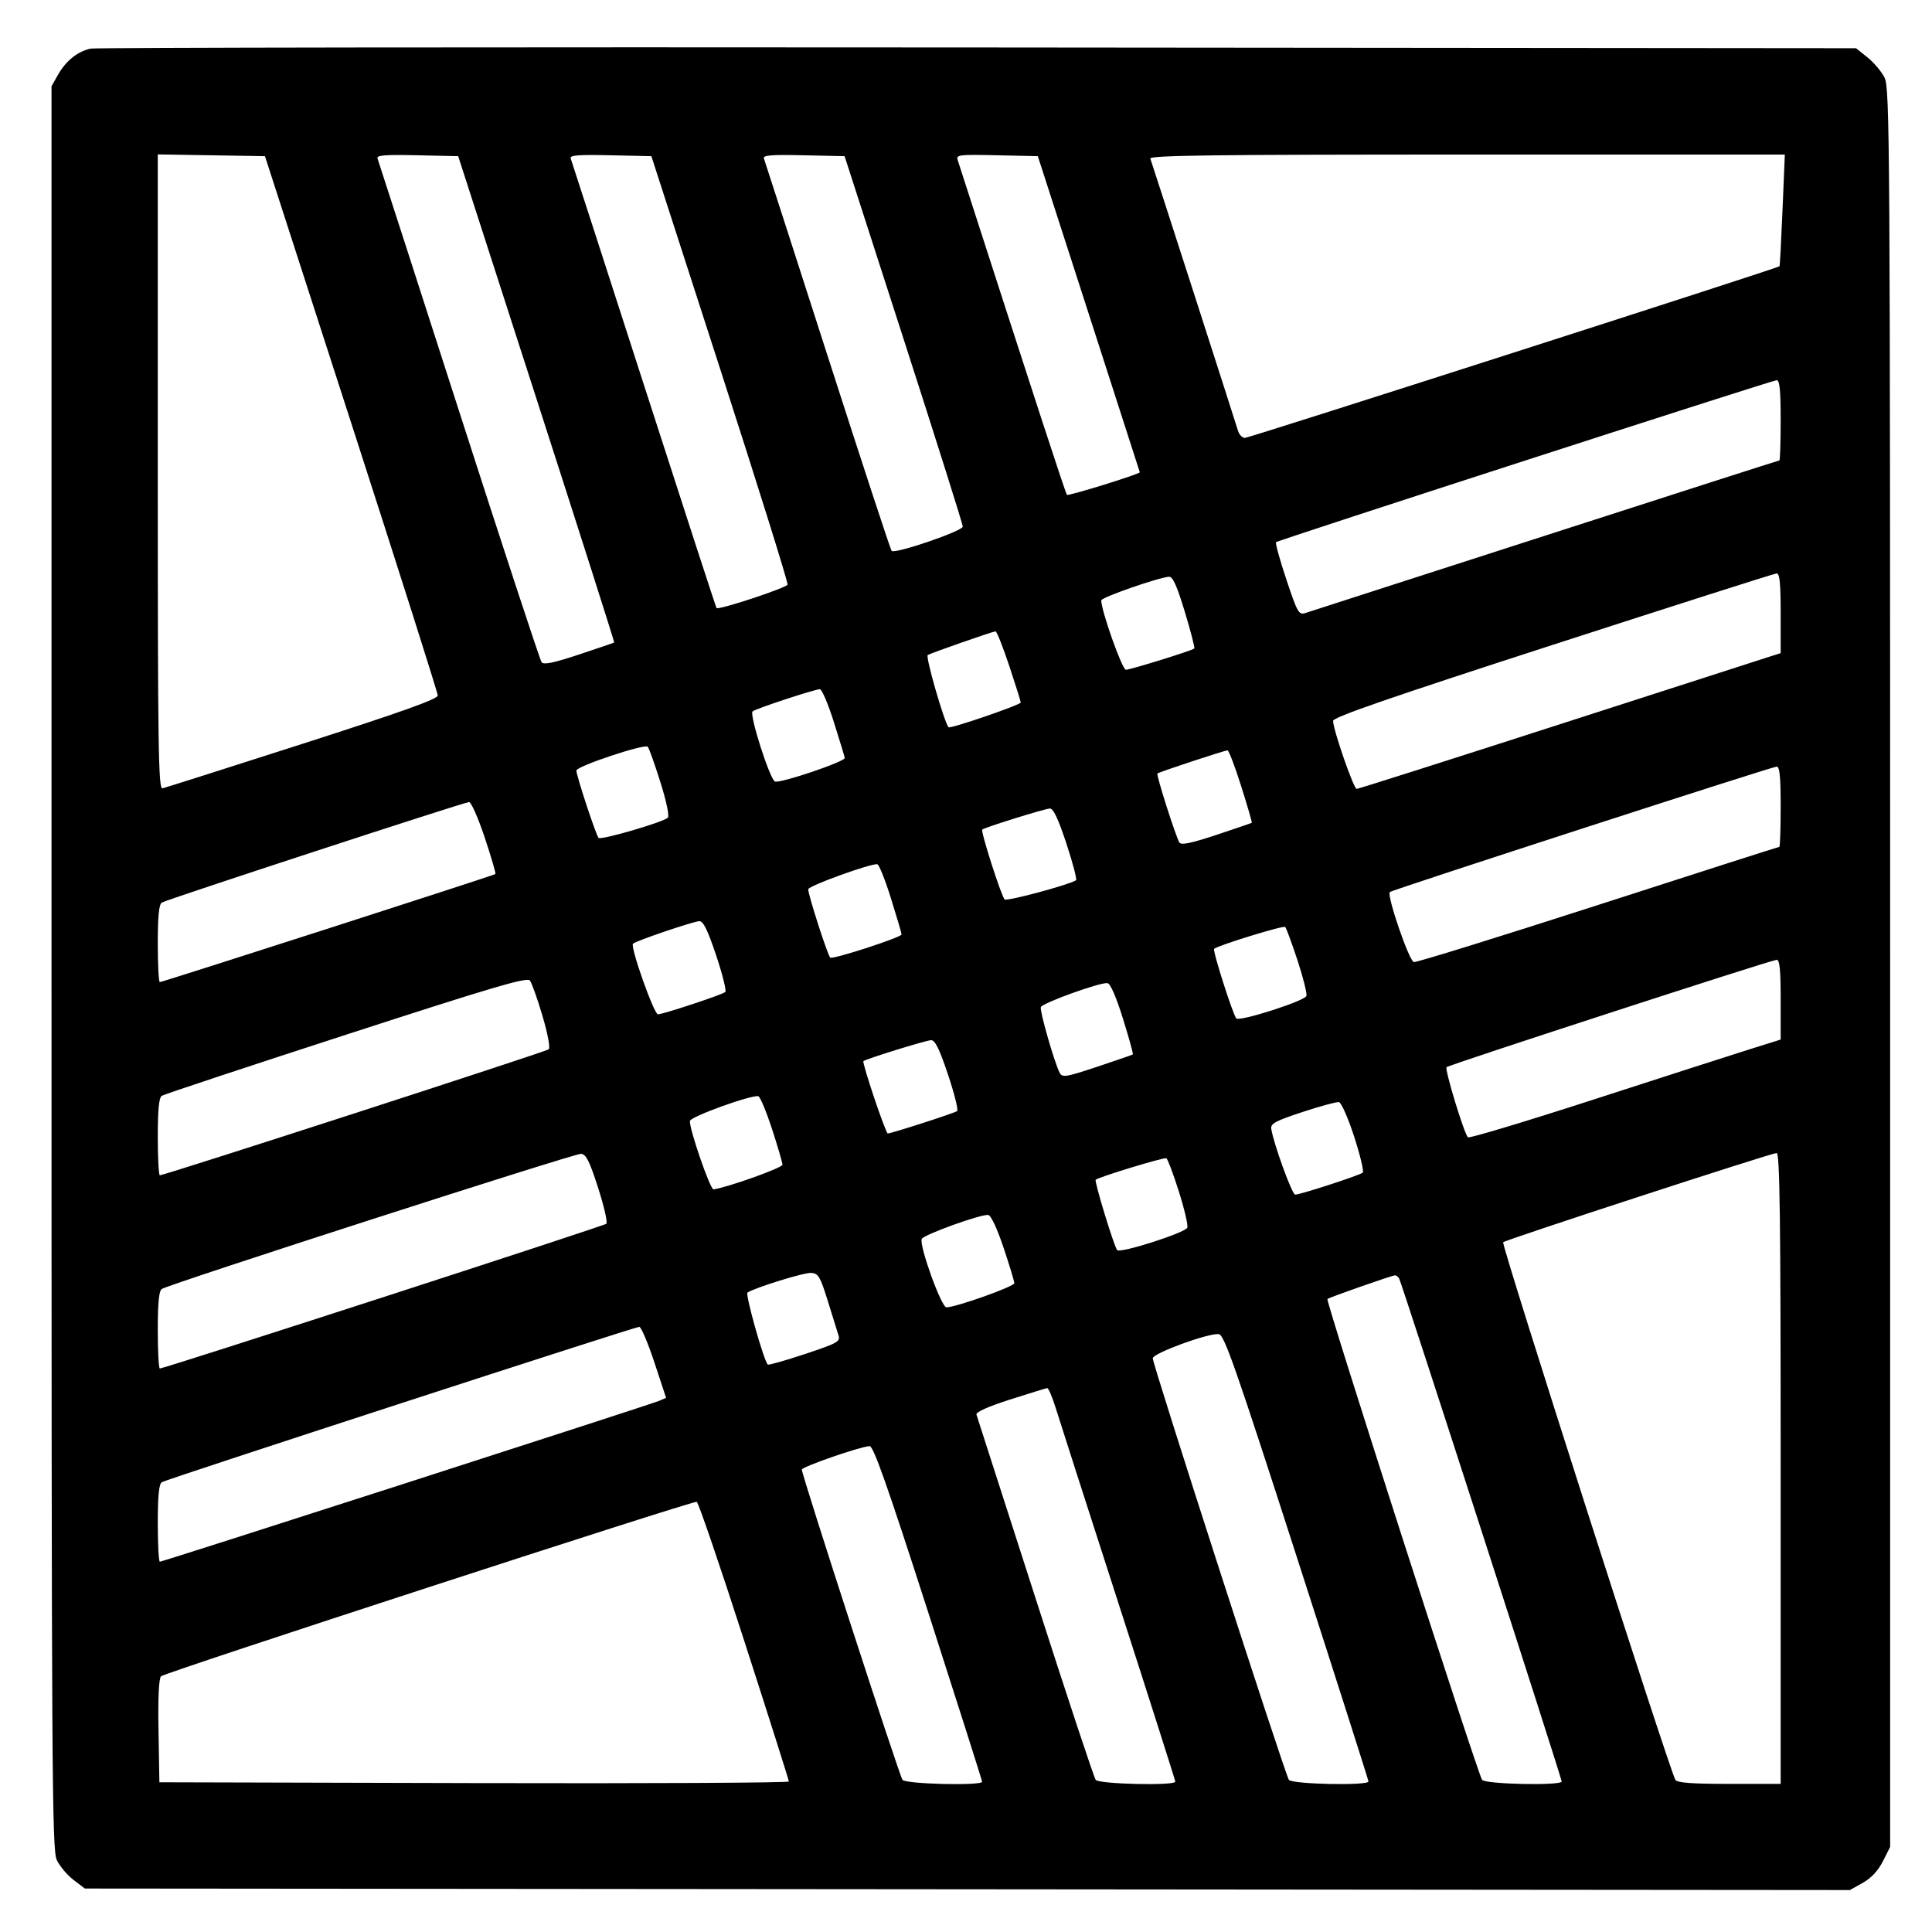
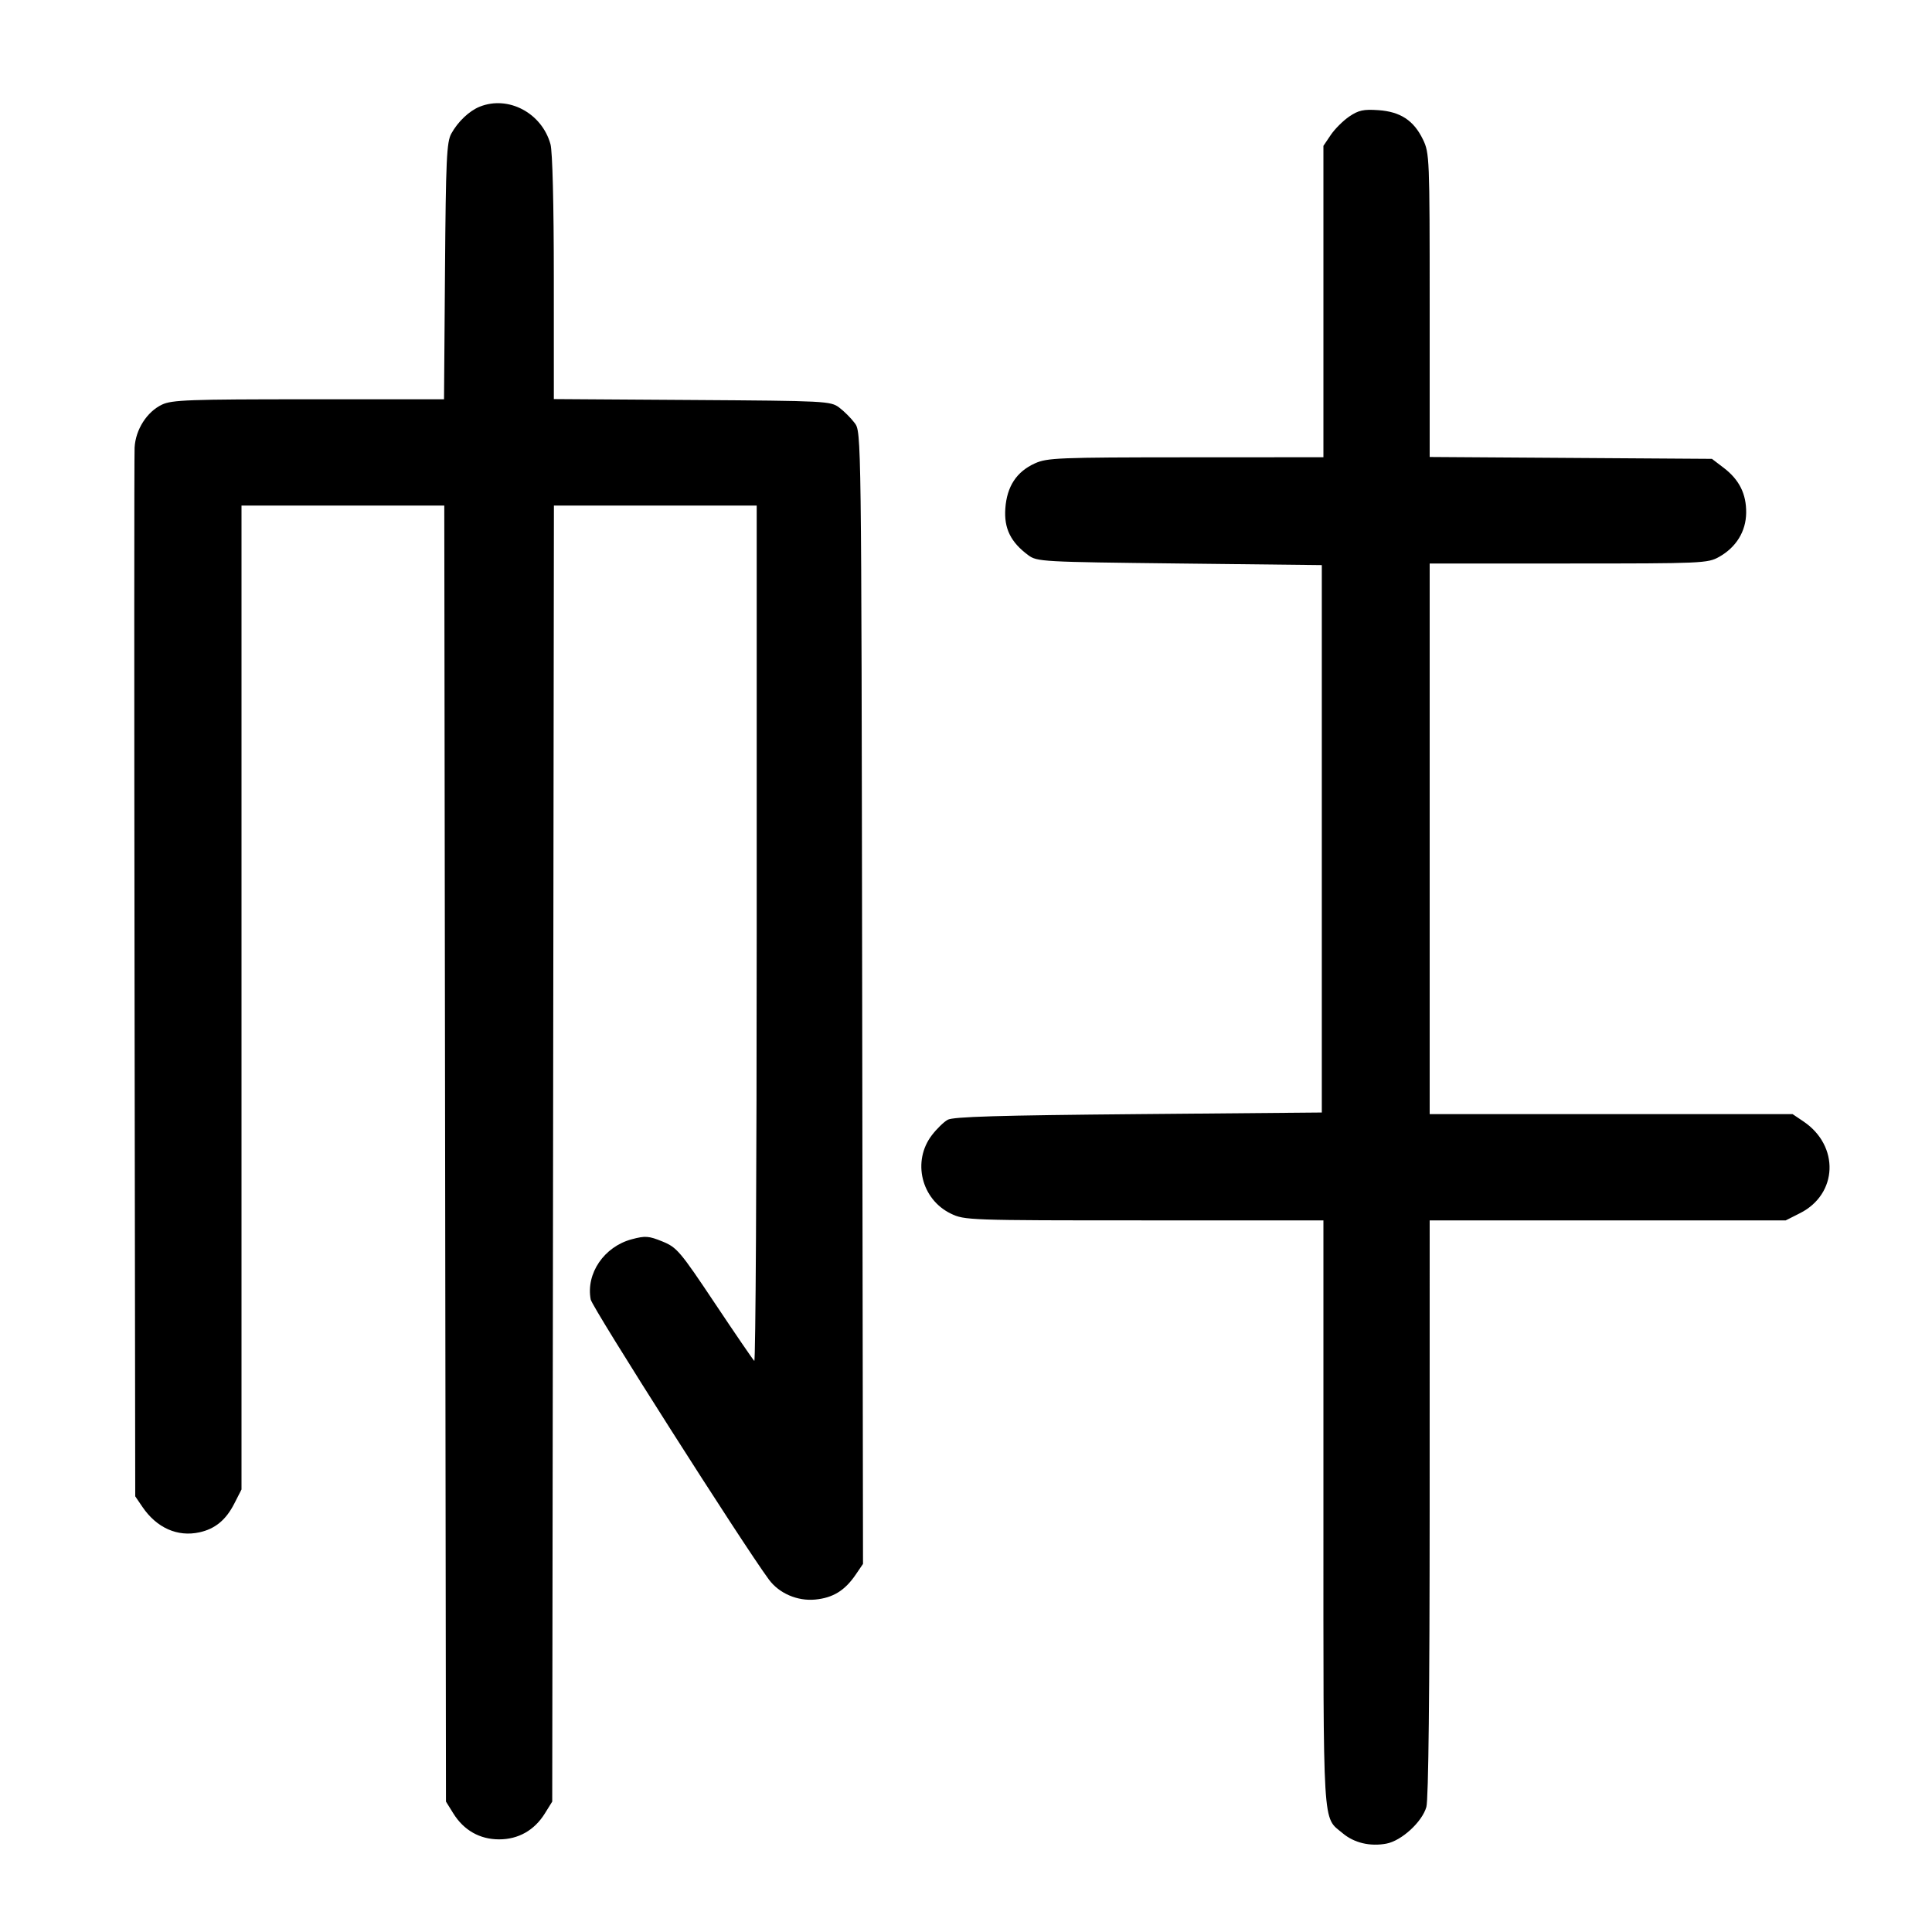
<svg xmlns="http://www.w3.org/2000/svg" width="1000" height="1000" viewBox="0 0 1000 1000" version="1.1" id="svg5">
-   <path d="M46.989 25.157 C 40.310 26.523,34.197 31.379,30.113 38.560 L 26.667 44.621 26.667 500.808 C 26.667 920.246,26.887 957.460,29.401 962.759 C 30.905 965.928,34.784 970.542,38.021 973.011 L 43.907 977.500 500.704 977.894 L 957.500 978.289 964.167 974.554 C 968.556 972.095,972.114 968.282,974.583 963.390 L 978.333 955.960 978.331 500.897 C 978.328 70.950,978.167 45.518,975.414 40.119 C 973.811 36.975,969.839 32.279,966.586 29.682 L 960.671 24.961 506.250 24.564 C 256.318 24.345,49.651 24.612,46.989 25.157 M181.859 219.167 C 206.453 295.250,226.582 358.625,226.591 360.000 C 226.602 361.829,207.802 368.541,156.574 385.000 C 118.056 397.375,85.445 407.742,84.104 408.039 C 81.978 408.509,81.667 387.576,81.667 244.249 L 81.667 79.919 109.405 80.376 L 137.143 80.833 181.859 219.167 M277.728 206.547 C 300.040 275.689,318.117 332.396,317.898 332.562 C 317.679 332.729,309.474 335.529,299.665 338.784 C 286.534 343.142,281.434 344.193,280.330 342.769 C 279.506 341.704,260.241 283.083,237.518 212.500 C 214.796 141.917,195.845 83.206,195.404 82.032 C 194.774 80.352,199.134 79.997,215.882 80.365 L 237.161 80.833 277.728 206.547 M372.709 190.833 C 392.266 251.333,407.986 301.628,407.641 302.599 C 407.037 304.302,371.955 315.880,370.879 314.732 C 370.587 314.421,353.665 262.417,333.274 199.167 C 312.883 135.917,295.840 83.206,295.401 82.032 C 294.774 80.352,299.134 79.997,315.878 80.365 L 337.151 80.833 372.709 190.833 M467.747 175.617 C 484.569 227.748,498.333 271.371,498.333 272.557 C 498.333 274.863,463.239 286.863,461.505 285.150 C 460.958 284.609,446.041 239.167,428.356 184.167 C 410.671 129.167,395.842 83.206,395.403 82.032 C 394.774 80.352,399.134 79.997,415.882 80.365 L 437.160 80.833 467.747 175.617 M563.548 162.500 C 578.054 207.417,589.940 244.292,589.961 244.446 C 590.086 245.344,552.968 256.857,552.252 256.141 C 551.550 255.439,536.468 209.227,495.701 82.866 C 494.811 80.110,496.254 79.932,515.959 80.366 L 537.175 80.833 563.548 162.500 M922.628 108.728 C 921.971 124.528,921.267 137.622,921.064 137.825 C 920.057 138.832,646.496 226.667,644.366 226.667 C 643.005 226.667,641.389 224.979,640.775 222.917 C 639.271 217.869,596.385 84.725,595.411 82.083 C 594.800 80.426,628.263 80.000,759.233 80.000 L 923.823 80.000 922.628 108.728 M921.667 217.500 C 921.667 228.958,921.365 238.333,920.996 238.333 C 920.627 238.333,866.065 255.850,799.746 277.258 C 733.427 298.667,677.550 316.695,675.575 317.321 C 672.260 318.370,671.510 317.035,665.819 299.957 C 662.428 289.782,660.020 281.092,660.466 280.645 C 661.518 279.593,916.839 196.977,919.583 196.800 C 921.146 196.700,921.667 201.873,921.667 217.500 M921.667 317.371 L 921.667 338.075 916.250 339.782 C 913.271 340.721,864.230 356.530,807.270 374.912 C 750.309 393.294,703.031 408.333,702.207 408.333 C 700.654 408.333,690.000 377.605,690.000 373.126 C 690.000 371.240,719.167 361.146,803.750 333.760 C 866.313 313.503,918.438 296.871,919.583 296.798 C 921.145 296.700,921.667 301.848,921.667 317.371 M613.267 316.695 C 616.328 326.795,618.532 335.336,618.166 335.676 C 617.006 336.754,585.059 346.667,582.745 346.667 C 580.850 346.667,570.000 316.095,570.000 310.757 C 570.000 309.224,599.561 298.919,605.101 298.520 C 607.010 298.383,609.185 303.223,613.267 316.695 M522.362 344.586 C 525.646 354.442,528.333 363.005,528.333 363.615 C 528.333 364.836,491.758 377.371,490.963 376.423 C 488.685 373.706,478.928 339.829,480.198 339.044 C 481.886 338.001,513.353 327.012,515.279 326.793 C 515.891 326.724,519.078 334.731,522.362 344.586 M431.609 373.750 C 434.573 383.146,437.111 391.490,437.249 392.292 C 437.573 394.174,403.892 405.571,401.133 404.512 C 398.505 403.504,387.752 369.885,389.526 368.223 C 390.966 366.874,421.385 356.841,424.360 356.734 C 425.384 356.697,428.646 364.354,431.609 373.750 M341.762 404.667 C 344.926 414.719,346.544 422.423,345.666 423.254 C 343.187 425.603,310.975 434.985,309.819 433.695 C 308.444 432.161,298.333 401.470,298.333 398.829 C 298.333 396.637,333.495 384.906,335.263 386.507 C 335.866 387.053,338.791 395.225,341.762 404.667 M642.441 406.944 C 645.683 417.180,648.147 425.699,647.917 425.876 C 647.688 426.053,639.446 428.871,629.603 432.138 C 616.606 436.452,611.370 437.543,610.480 436.123 C 608.601 433.126,598.375 401.069,599.075 400.370 C 599.806 399.638,633.631 388.469,635.358 388.389 C 636.013 388.358,639.200 396.708,642.441 406.944 M921.667 417.500 C 921.667 428.958,921.357 438.333,920.979 438.333 C 920.600 438.333,878.426 451.855,827.259 468.381 C 776.092 484.908,733.140 498.220,731.811 497.964 C 729.351 497.490,717.676 463.445,719.381 461.720 C 720.466 460.622,916.701 396.991,919.583 396.803 C 921.146 396.701,921.667 401.872,921.667 417.500 M250.868 433.438 C 254.247 443.579,256.747 452.116,256.423 452.408 C 255.655 453.100,84.100 508.333,82.719 508.333 C 82.140 508.333,81.667 499.378,81.667 488.432 C 81.667 474.391,82.277 468.133,83.741 467.182 C 86.082 465.660,239.760 415.381,242.779 415.149 C 243.849 415.067,247.489 423.297,250.868 433.438 M551.981 436.660 C 555.311 446.740,557.540 455.283,556.934 455.645 C 552.729 458.157,521.013 466.659,519.987 465.550 C 518.173 463.587,507.506 430.265,508.415 429.397 C 509.549 428.313,540.456 418.674,543.380 418.492 C 545.184 418.379,547.689 423.671,551.981 436.660 M461.204 465.129 C 464.190 474.683,466.641 483.025,466.650 483.666 C 466.671 485.142,431.316 496.647,429.744 495.675 C 428.539 494.930,418.333 463.286,418.333 460.295 C 418.333 458.543,451.264 446.637,454.136 447.351 C 455.037 447.575,458.217 455.575,461.204 465.129 M370.679 494.507 C 373.964 504.319,376.093 512.851,375.410 513.466 C 373.868 514.854,343.212 525.000,340.560 525.000 C 338.471 525.000,326.104 490.022,327.637 488.451 C 329.014 487.042,358.715 476.950,361.936 476.798 C 364.006 476.700,366.212 481.169,370.679 494.507 M671.616 497.140 C 674.566 506.109,676.619 514.387,676.178 515.536 C 675.172 518.157,641.546 528.917,639.911 527.141 C 638.163 525.241,627.523 491.905,628.415 491.119 C 630.468 489.309,664.308 478.891,665.209 479.792 C 665.783 480.365,668.666 488.171,671.616 497.140 M921.667 517.371 L 921.667 538.074 905.417 543.176 C 896.479 545.982,860.297 557.633,825.011 569.066 C 789.725 580.500,760.372 589.325,759.782 588.678 C 757.699 586.393,747.677 553.434,748.741 552.370 C 749.974 551.137,916.402 497.003,919.583 496.800 C 921.145 496.700,921.667 501.848,921.667 517.371 M280.784 525.812 C 283.528 535.105,284.880 542.373,284.006 543.136 C 282.605 544.359,85.118 608.333,82.744 608.333 C 82.152 608.333,81.667 599.378,81.667 588.432 C 81.667 574.360,82.276 568.135,83.746 567.182 C 84.890 566.440,127.828 552.203,179.163 535.543 C 255.640 510.724,272.821 505.663,274.278 507.527 C 275.256 508.778,278.183 517.006,280.784 525.812 M581.247 527.257 C 584.345 537.204,586.644 545.535,586.356 545.771 C 586.069 546.006,577.769 548.875,567.912 552.147 C 551.632 557.550,549.853 557.839,548.501 555.298 C 545.841 550.297,538.077 523.269,538.735 521.296 C 539.440 519.179,569.413 508.375,573.224 508.864 C 574.722 509.056,577.720 515.928,581.247 527.257 M490.679 556.174 C 493.964 565.986,496.093 574.494,495.410 575.082 C 494.247 576.081,461.429 586.667,459.495 586.667 C 458.411 586.667,446.083 550.009,446.911 549.247 C 448.143 548.112,479.296 538.464,481.936 538.400 C 483.990 538.351,486.248 542.941,490.679 556.174 M399.573 584.300 C 402.547 593.393,404.984 601.749,404.990 602.868 C 404.998 604.455,376.773 614.543,369.324 615.616 C 367.607 615.863,356.550 583.737,357.125 580.172 C 357.484 577.945,388.891 566.605,392.500 567.400 C 393.417 567.602,396.600 575.207,399.573 584.300 M700.908 588.299 C 704.021 597.905,706.028 606.293,705.367 606.938 C 704.006 608.268,673.103 618.333,670.382 618.333 C 668.775 618.333,659.222 592.055,658.004 584.286 C 657.579 581.577,660.120 580.208,674.167 575.577 C 683.333 572.555,691.827 570.252,693.041 570.458 C 694.255 570.664,697.795 578.693,700.908 588.299 M309.592 614.833 C 312.659 624.366,314.567 632.729,313.834 633.418 C 312.594 634.583,85.085 708.333,82.733 708.333 C 82.146 708.333,81.667 699.378,81.667 688.432 C 81.667 674.375,82.277 668.134,83.744 667.182 C 87.789 664.556,297.551 596.921,300.758 597.208 C 303.357 597.441,305.147 601.012,309.592 614.833 M921.667 760.000 L 921.667 923.333 895.098 923.333 C 875.674 923.333,868.167 922.773,867.182 921.250 C 864.307 916.809,776.936 644.100,778.031 642.988 C 779.305 641.694,916.219 597.022,919.583 596.802 C 921.237 596.695,921.667 630.372,921.667 760.000 M610.166 616.679 C 613.048 625.769,615.019 634.212,614.548 635.442 C 613.541 638.066,579.786 648.868,578.237 647.062 C 576.647 645.208,566.339 611.439,567.123 610.655 C 568.519 609.259,602.547 598.897,603.714 599.512 C 604.381 599.864,607.285 607.589,610.166 616.679 M519.435 645.769 C 522.496 654.901,525.000 663.179,525.000 664.165 C 525.000 665.915,494.771 676.667,489.852 676.667 C 487.252 676.667,475.816 645.051,477.063 641.310 C 477.769 639.194,507.727 628.370,511.518 628.862 C 512.917 629.043,516.125 635.895,519.435 645.769 M428.451 673.333 C 430.864 681.125,433.353 689.116,433.982 691.092 C 435.036 694.408,433.706 695.155,416.624 700.848 C 406.449 704.238,397.799 706.688,397.402 706.291 C 395.278 704.167,385.614 669.817,386.915 669.013 C 391.345 666.275,416.405 658.557,419.948 658.839 C 423.585 659.129,424.572 660.812,428.451 673.333 M724.163 661.661 C 725.370 663.614,808.302 920.243,808.321 922.083 C 808.344 924.346,768.908 923.549,767.127 921.250 C 764.920 918.401,686.097 673.348,687.073 672.371 C 687.863 671.582,719.858 660.360,721.985 660.126 C 722.618 660.057,723.599 660.748,724.163 661.661 M338.679 705.089 L 344.765 723.512 341.133 725.084 C 336.713 726.997,84.258 808.333,82.741 808.333 C 82.150 808.333,81.667 799.378,81.667 788.432 C 81.667 774.378,82.277 768.134,83.743 767.182 C 86.018 765.704,328.104 686.935,330.880 686.769 C 331.822 686.713,335.331 694.957,338.679 705.089 M671.199 805.833 C 691.607 869.083,708.312 921.396,708.319 922.083 C 708.345 924.347,668.908 923.549,667.132 921.250 C 665.231 918.789,596.667 706.470,596.667 703.045 C 596.667 700.471,625.174 690.020,630.796 690.533 C 633.640 690.792,639.174 706.585,671.199 805.833 M546.423 728.750 C 548.196 734.479,562.851 780.083,578.990 830.092 C 595.129 880.101,608.333 921.539,608.333 922.176 C 608.333 924.376,568.862 923.490,567.131 921.250 C 566.245 920.104,552.151 877.542,535.810 826.667 C 519.469 775.792,505.788 733.273,505.408 732.180 C 504.971 730.923,511.350 728.070,522.776 724.410 C 532.707 721.229,541.366 718.560,542.016 718.480 C 542.667 718.399,544.650 723.021,546.423 728.750 M480.504 834.721 C 495.810 882.234,508.333 921.609,508.333 922.221 C 508.333 924.391,468.840 923.460,467.132 921.250 C 465.497 919.134,414.976 763.427,415.029 760.670 C 415.058 759.206,444.928 748.838,450.087 748.502 C 452.068 748.373,459.202 768.597,480.504 834.721 M385.197 849.238 C 397.903 888.615,408.307 921.400,408.316 922.092 C 408.326 922.784,335.021 923.159,245.417 922.925 L 82.500 922.500 82.040 895.960 C 81.741 878.773,82.206 868.794,83.358 867.642 C 85.278 865.722,358.205 776.833,360.631 777.338 C 361.436 777.506,372.491 809.861,385.197 849.238 " stroke="none" fill-rule="evenodd" fill="#000000" />
+   <path d="M248.334 55.206 C 242.897 57.374,237.035 62.926,233.592 69.167 C 231.181 73.536,230.770 82.519,230.329 140.417 L 229.824 206.667 159.747 206.667 C 97.970 206.667,88.981 206.994,83.853 209.427 C 76.034 213.138,70.146 222.385,69.665 231.711 C 69.453 235.812,69.442 359.618,69.640 506.837 L 70.000 774.507 73.750 780.017 C 81.104 790.822,91.864 795.614,103.204 793.135 C 111.325 791.360,116.932 786.750,121.250 778.299 L 125.000 770.960 125.000 516.314 L 125.000 261.667 177.480 261.667 L 229.960 261.667 230.397 597.083 L 230.833 932.500 234.667 938.666 C 240.076 947.365,248.362 952.051,258.333 952.051 C 268.304 952.051,276.590 947.365,281.999 938.666 L 285.833 932.500 286.270 597.083 L 286.707 261.667 339.187 261.667 L 391.667 261.667 391.667 483.611 C 391.667 605.681,391.104 705.041,390.417 704.413 C 389.729 703.785,380.542 690.347,370.000 674.552 C 351.996 647.576,350.350 645.636,342.862 642.586 C 335.798 639.707,333.996 639.576,327.029 641.431 C 312.701 645.244,303.216 659.136,305.743 672.606 C 306.533 676.814,384.278 799.005,397.985 817.581 C 403.257 824.726,412.728 828.816,421.951 827.929 C 431.181 827.043,437.299 823.271,442.930 814.997 L 446.694 809.466 446.264 516.522 C 445.833 223.582,445.833 223.577,442.397 218.975 C 440.507 216.444,436.890 212.826,434.360 210.936 C 429.905 207.609,427.495 207.485,358.213 207.032 L 286.667 206.564 286.657 143.699 C 286.652 105.598,285.970 78.392,284.927 74.635 C 280.440 58.481,263.148 49.299,248.334 55.206 M698.373 60.309 C 695.186 62.474,690.874 66.777,688.790 69.869 L 685.000 75.493 685.000 156.080 L 685.000 236.667 613.750 236.703 C 547.871 236.737,541.985 236.974,535.668 239.842 C 526.139 244.170,521.153 251.783,520.353 263.224 C 519.634 273.512,523.124 280.616,532.203 287.347 C 536.766 290.729,539.112 290.858,610.537 291.667 L 684.167 292.500 684.167 434.167 L 684.167 575.833 589.167 576.667 C 516.957 577.300,493.283 578.005,490.484 579.606 C 488.459 580.764,484.784 584.358,482.316 587.593 C 472.059 601.040,476.846 620.755,492.169 628.173 C 499.231 631.592,501.375 631.667,592.193 631.667 L 685.000 631.667 685.000 783.416 C 685.000 949.751,684.412 940.001,694.989 948.902 C 700.911 953.885,709.166 955.840,717.599 954.258 C 725.455 952.784,736.150 942.961,738.291 935.253 C 739.375 931.349,739.985 875.835,739.991 780.417 L 740.000 631.667 832.147 631.667 L 924.294 631.667 931.717 627.917 C 951.285 618.031,952.203 593.085,933.464 580.456 L 927.840 576.667 833.920 576.667 L 740.000 576.667 740.000 434.167 L 740.000 291.667 811.856 291.667 C 881.246 291.667,883.922 291.549,889.802 288.245 C 898.656 283.268,903.697 275.067,903.814 265.450 C 903.932 255.683,900.256 248.303,892.217 242.169 L 886.097 237.500 813.049 237.017 L 740.000 236.534 740.000 157.960 C 740.000 81.714,739.897 79.173,736.524 72.205 C 731.749 62.342,724.874 57.819,713.442 57.020 C 705.773 56.484,703.164 57.053,698.373 60.309 " stroke="none" fill-rule="evenodd" fill="#000000" />
</svg>
